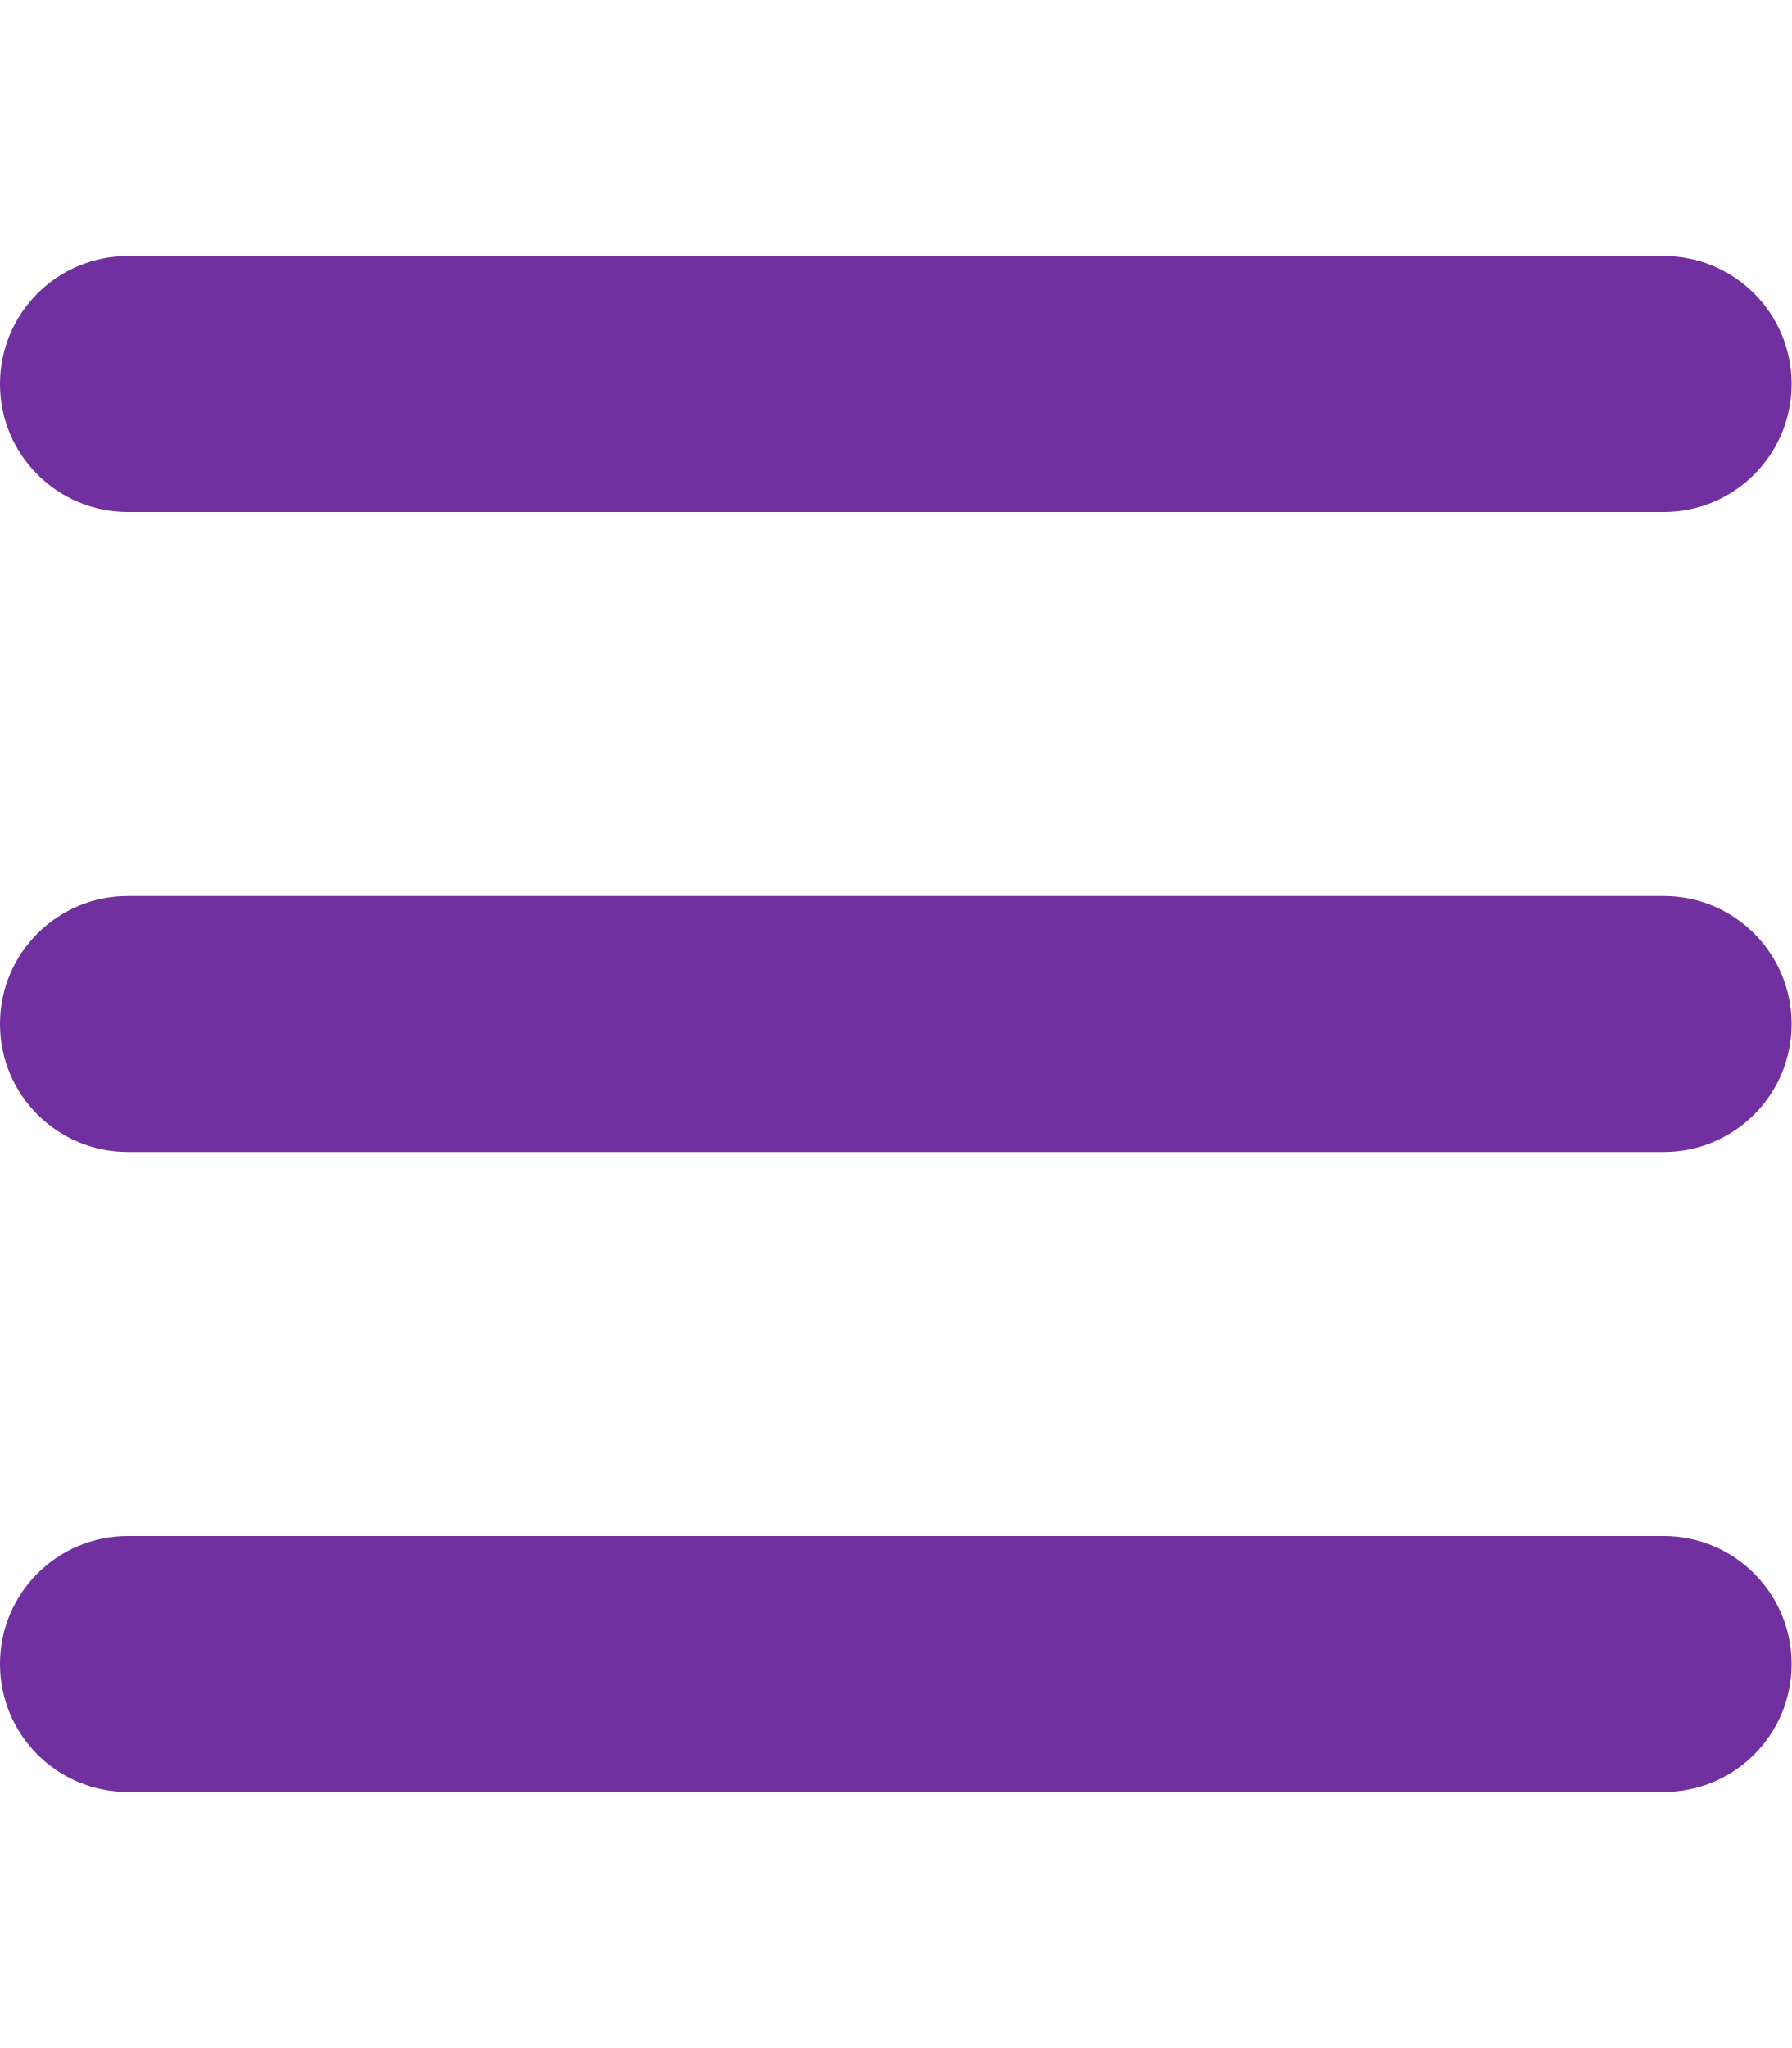
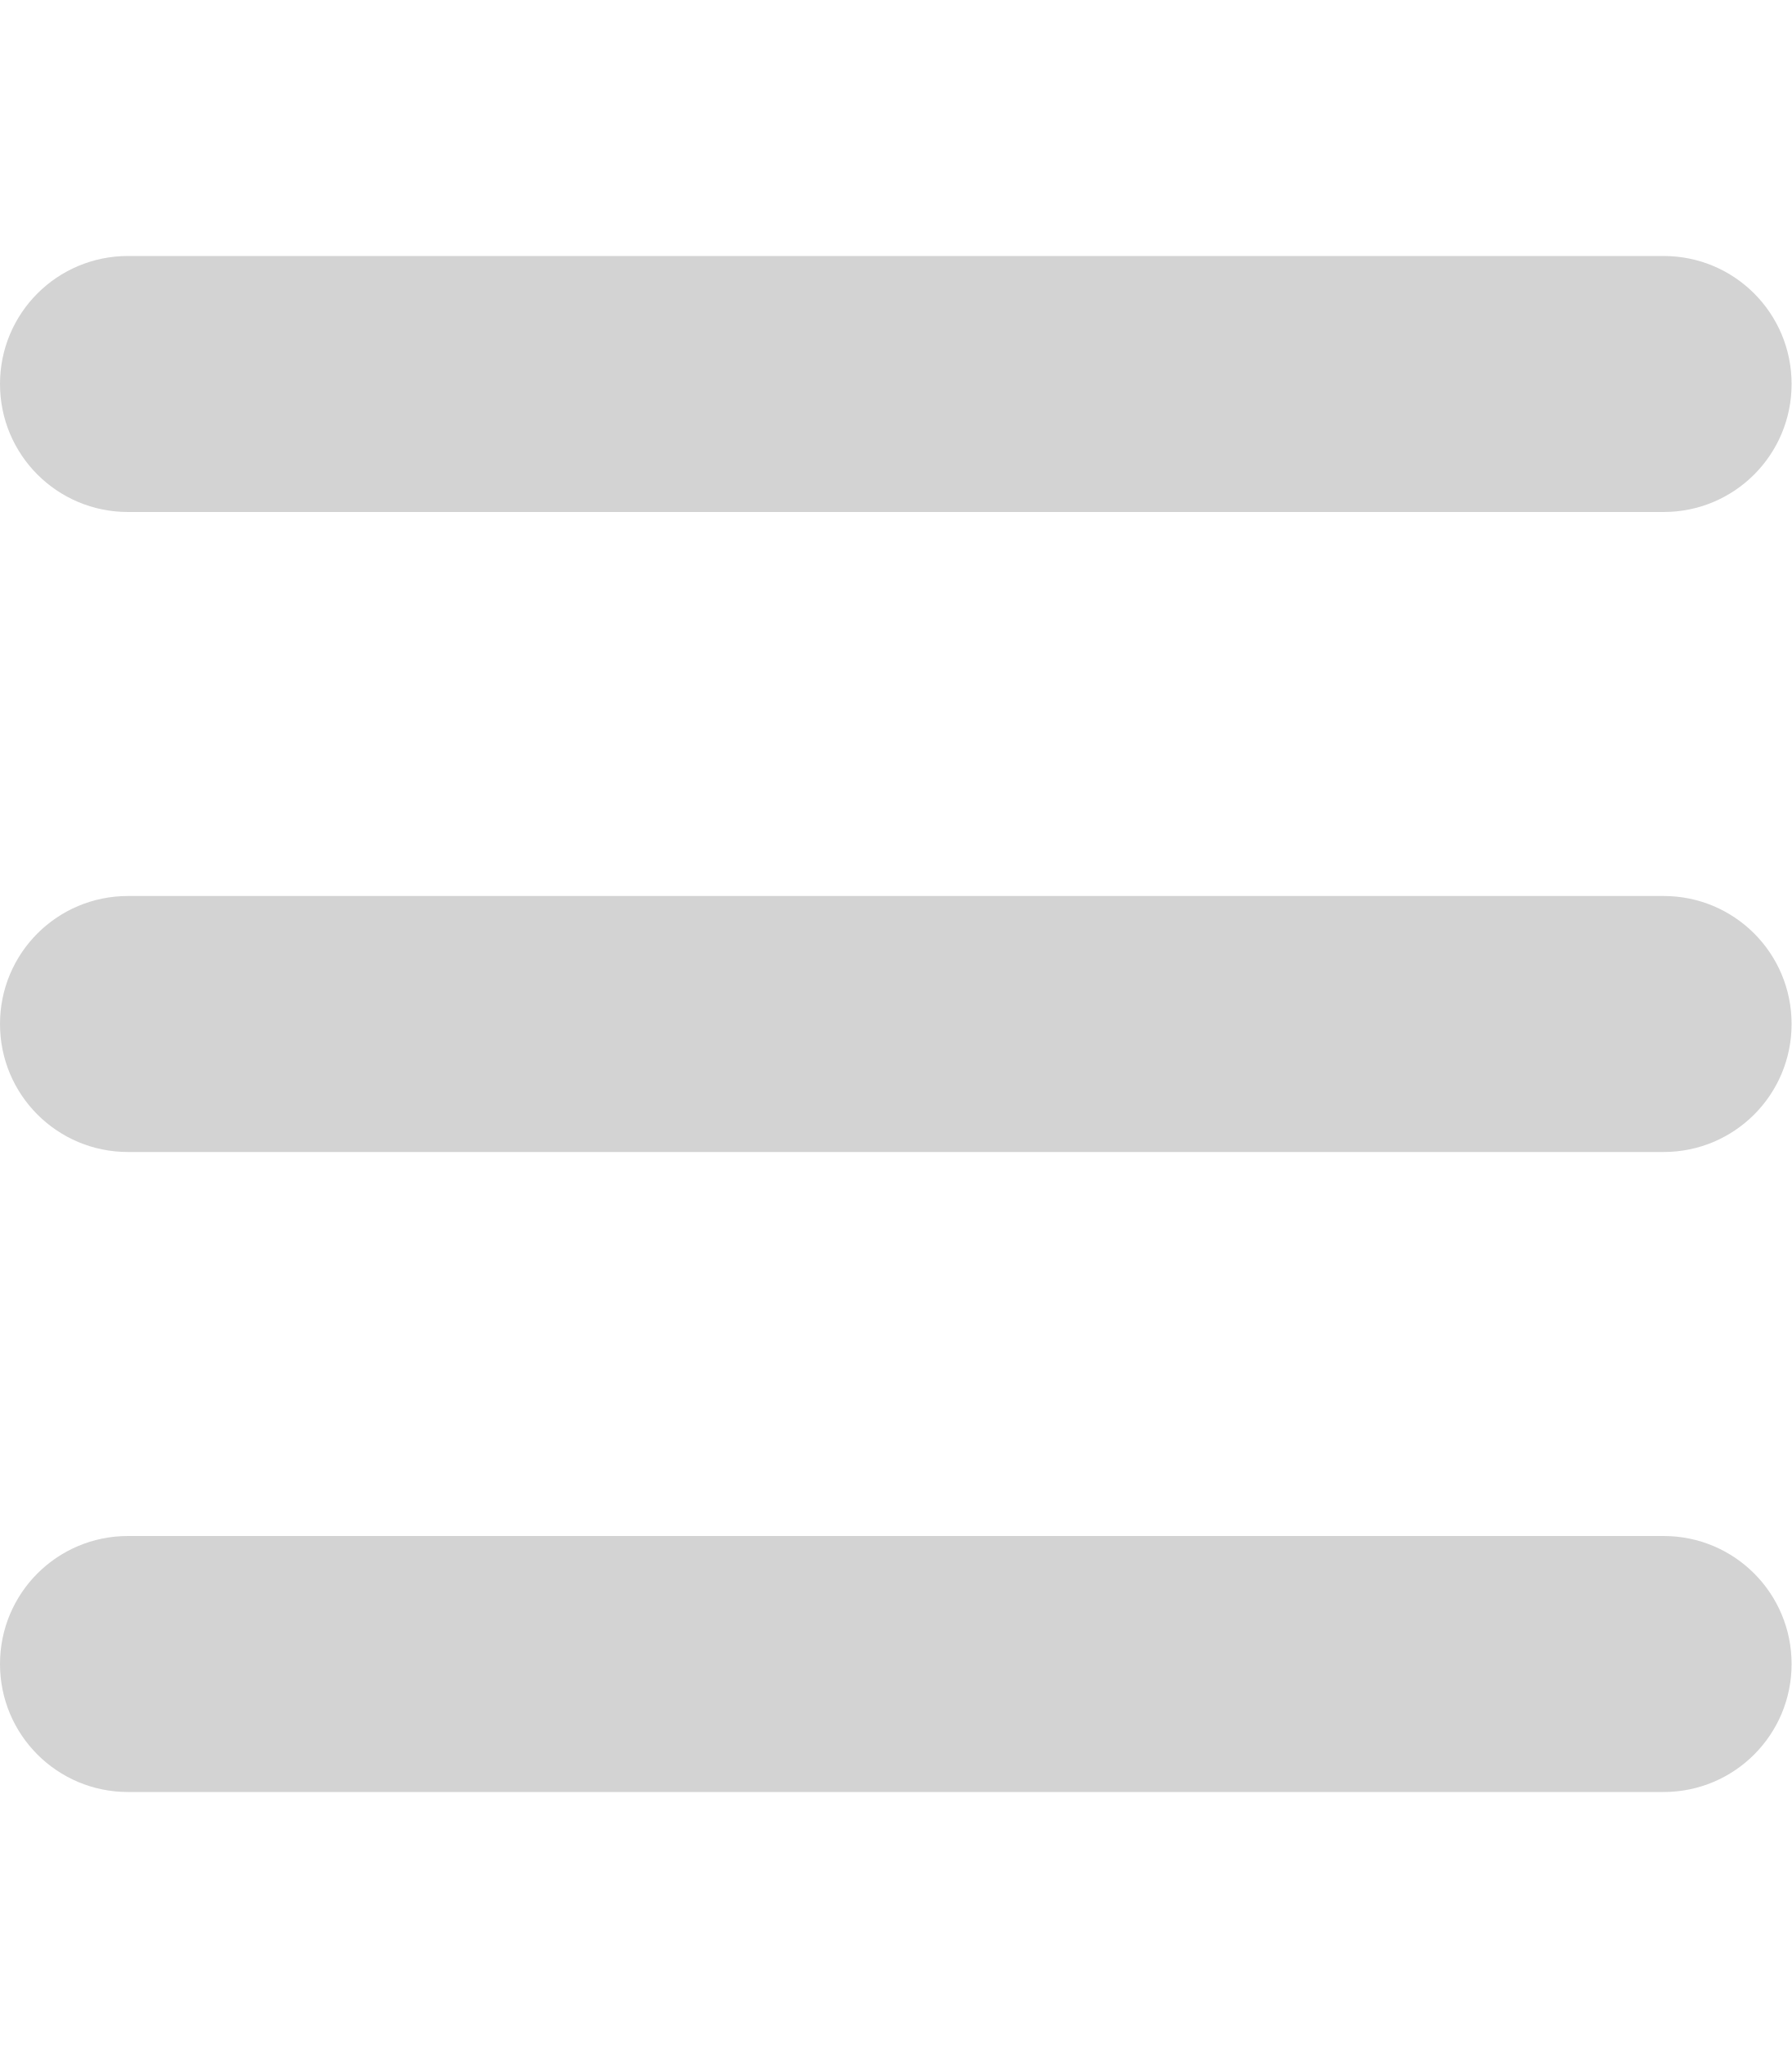
<svg xmlns="http://www.w3.org/2000/svg" viewBox="0 0 448 512">
-   <path d="M0 96C0 78.3 14.3 64 32 64H416c17.7 0 32 14.3 32 32s-14.3 32-32 32H32C14.3 128 0 113.7 0 96zM0 256c0-17.7 14.3-32 32-32H416c17.7 0 32 14.3 32 32s-14.3 32-32 32H32c-17.7 0-32-14.3-32-32zM448 416c0 17.7-14.3 32-32 32H32c-17.7 0-32-14.3-32-32s14.3-32 32-32H416c17.7 0 32 14.3 32 32z" fill="#7030a0" />
+   <path d="M0 96C0 78.3 14.3 64 32 64H416c17.7 0 32 14.3 32 32s-14.3 32-32 32H32C14.3 128 0 113.7 0 96zM0 256c0-17.7 14.3-32 32-32H416c17.7 0 32 14.3 32 32s-14.3 32-32 32H32c-17.7 0-32-14.3-32-32zM448 416c0 17.7-14.3 32-32 32H32c-17.7 0-32-14.3-32-32s14.3-32 32-32H416c17.7 0 32 14.3 32 32z" fill="#d3d3d3" />
</svg>
